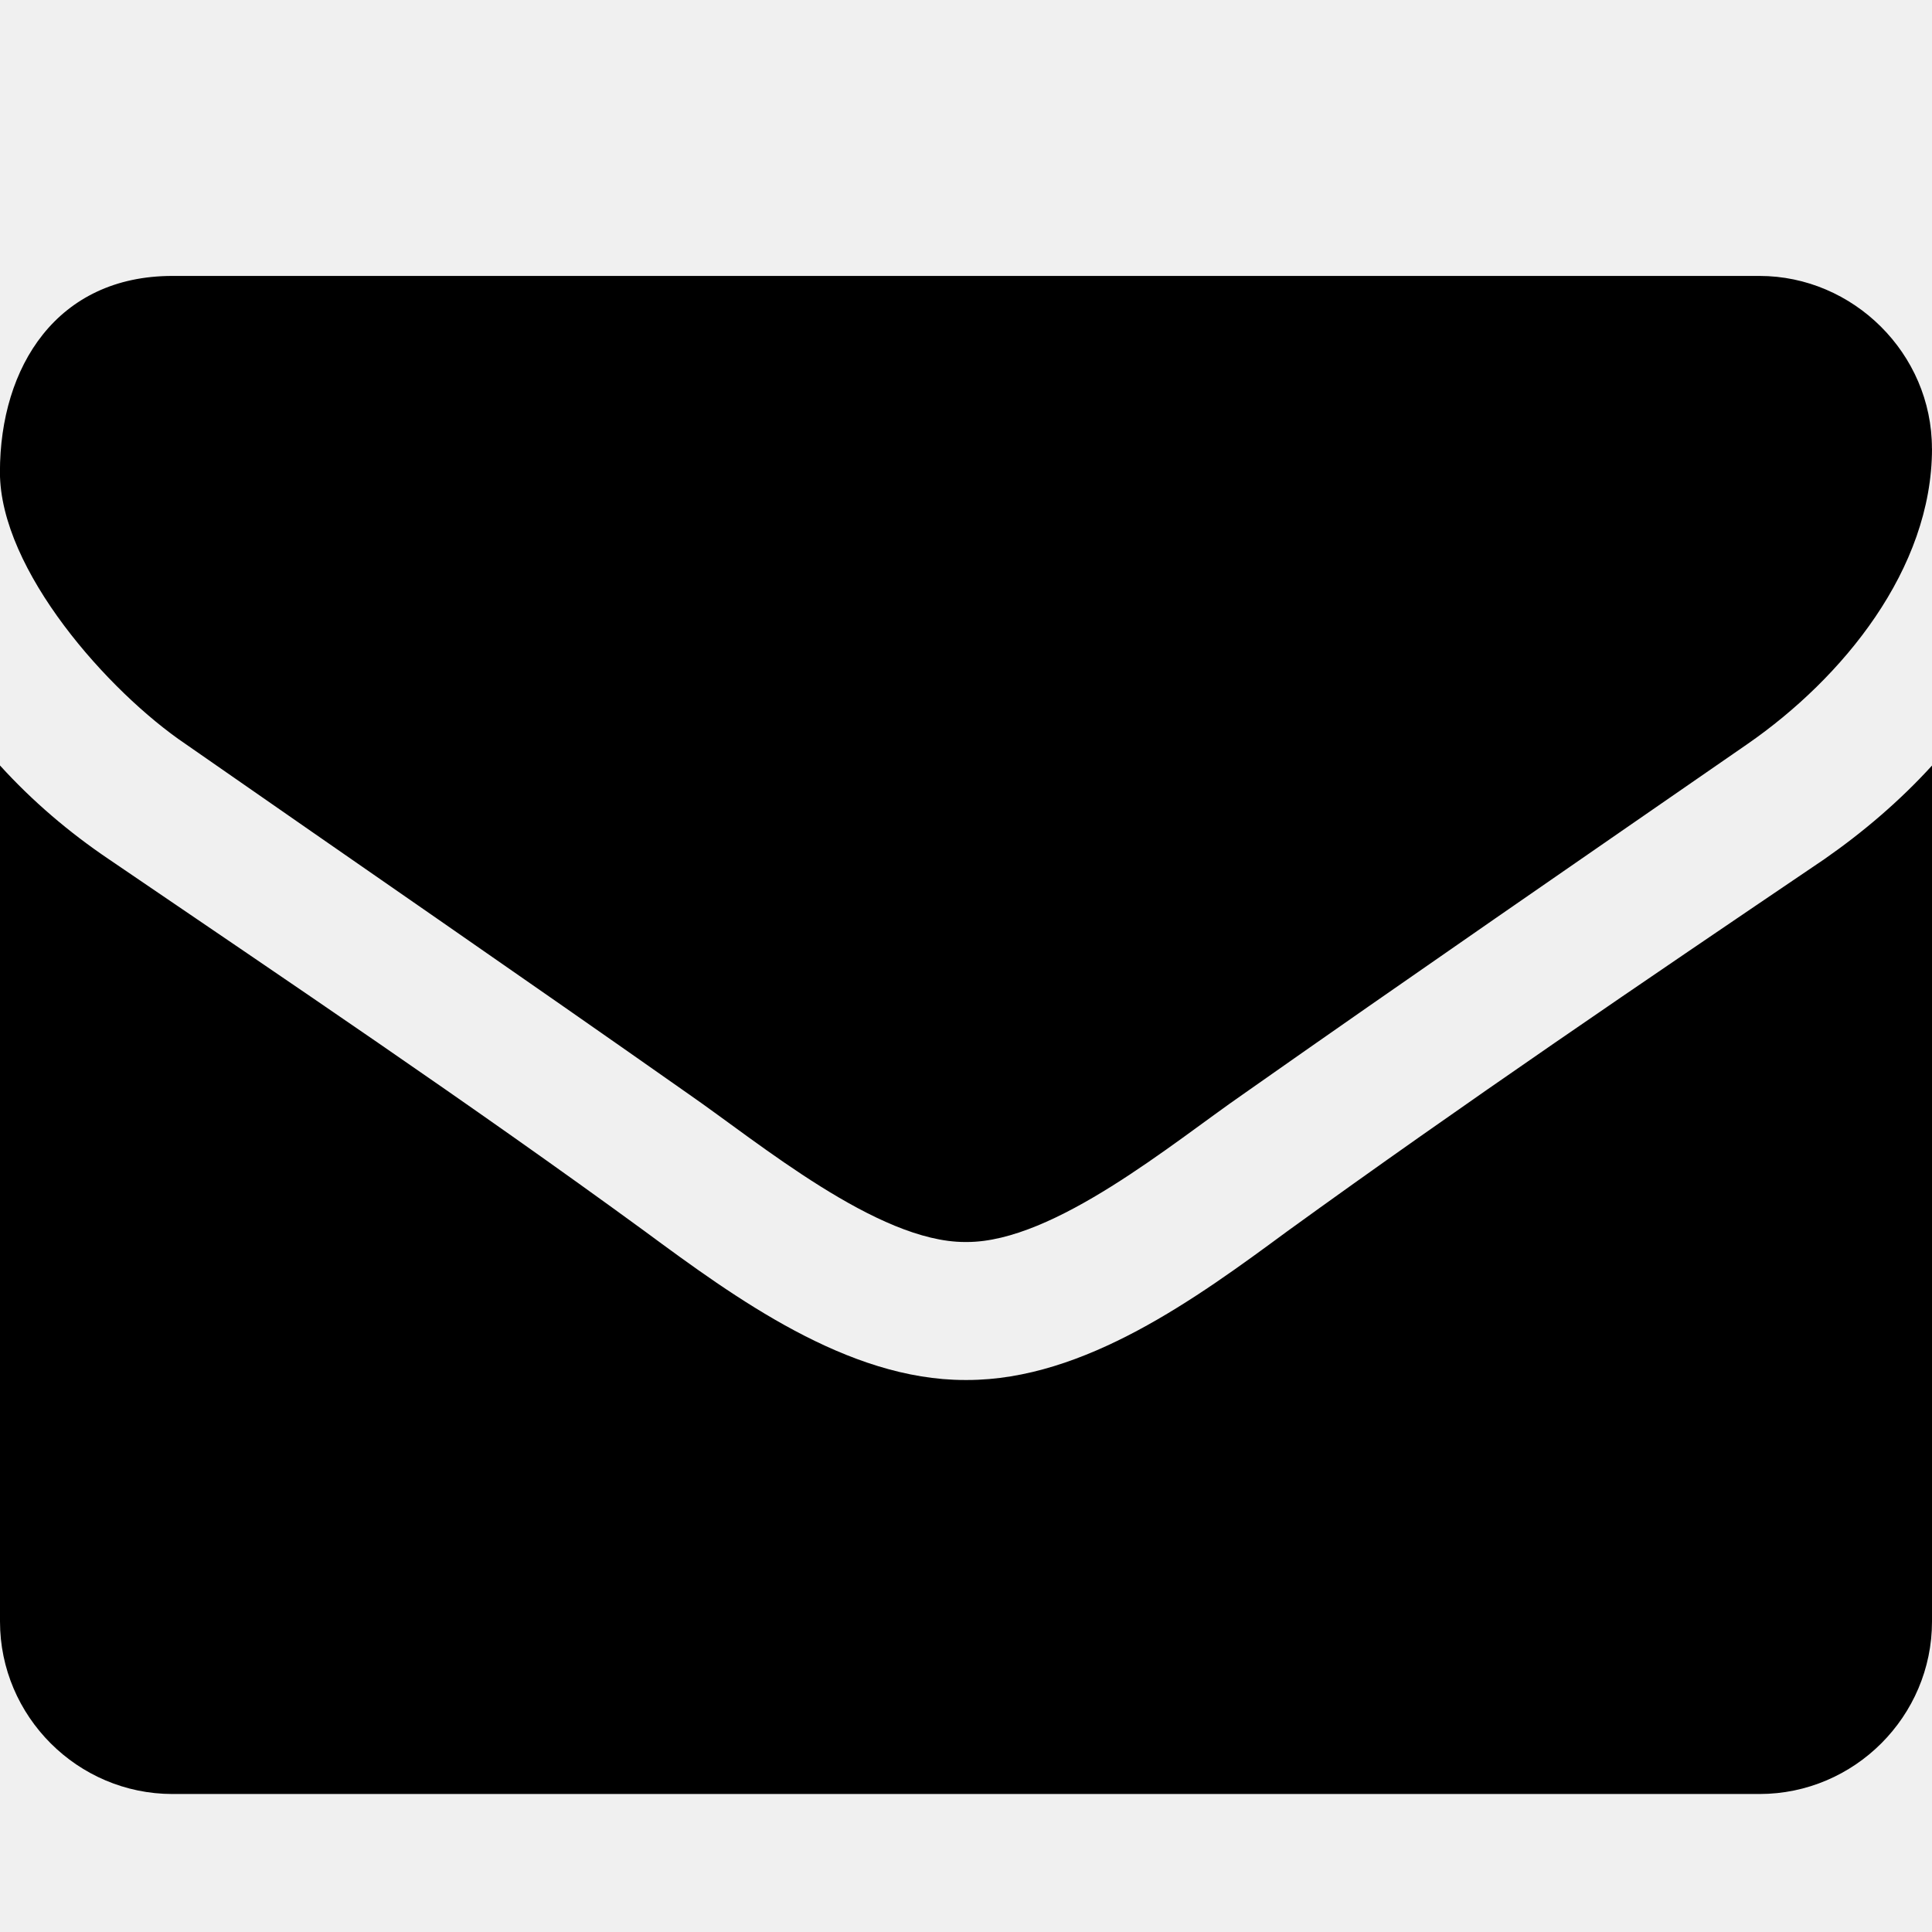
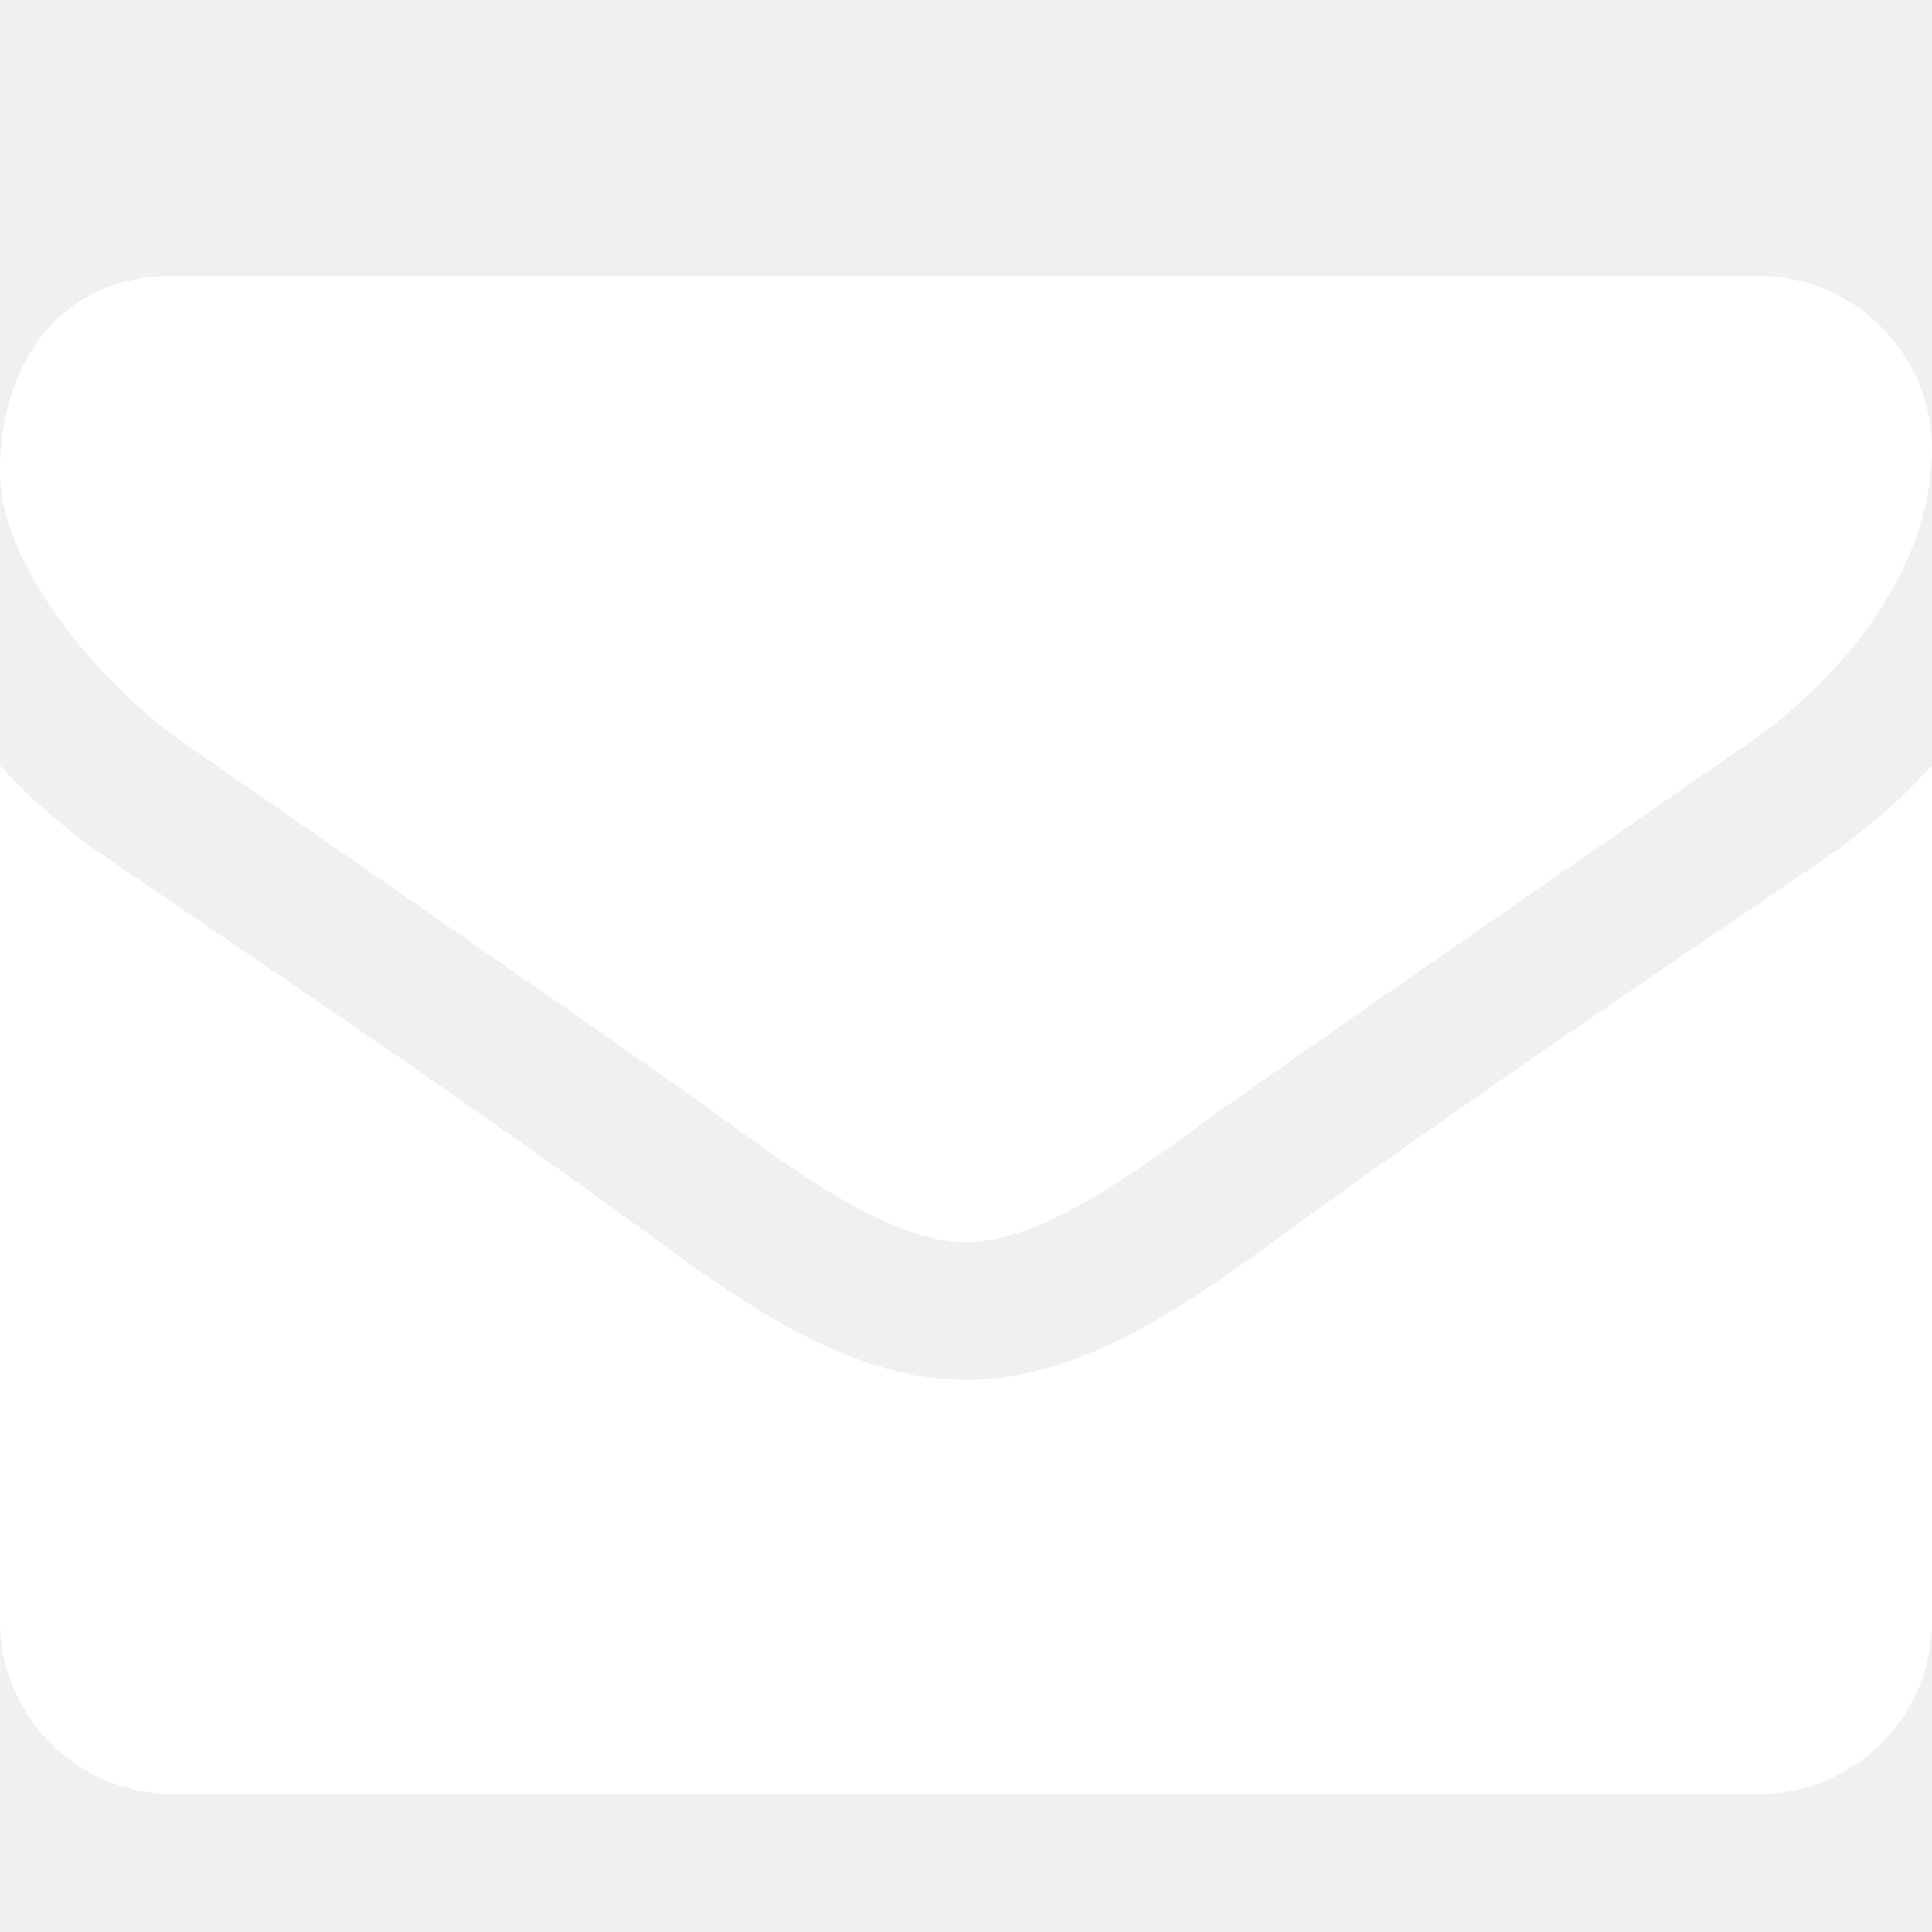
<svg xmlns="http://www.w3.org/2000/svg" version="1.1" width="28" height="28" viewBox="0 0 28 28">
-   <path d="M28 11.094v12.406c0 1.375-1.125 2.5-2.5 2.5h-23c-1.375 0-2.5-1.125-2.5-2.5v-12.406c0.469 0.516 1 0.969 1.578 1.359 2.594 1.766 5.219 3.531 7.766 5.391 1.313 0.969 2.938 2.156 4.641 2.156h0.031c1.703 0 3.328-1.188 4.641-2.156 2.547-1.844 5.172-3.625 7.781-5.391 0.562-0.391 1.094-0.844 1.563-1.359zM28 6.5c0 1.75-1.297 3.328-2.672 4.281-2.438 1.687-4.891 3.375-7.313 5.078-1.016 0.703-2.734 2.141-4 2.141h-0.031c-1.266 0-2.984-1.437-4-2.141-2.422-1.703-4.875-3.391-7.297-5.078-1.109-0.75-2.688-2.516-2.688-3.938 0-1.531 0.828-2.844 2.5-2.844h23c1.359 0 2.5 1.125 2.5 2.5z" />
+   <style type="text/css">
+   .st0 {
+     fill: #FFFFFF;
+   }
+   </style>
+   <path class="st0" d="M28 11.094v12.406c0 1.375-1.125 2.5-2.5 2.5h-23c-1.375 0-2.5-1.125-2.5-2.5v-12.406c0.469 0.516 1 0.969 1.578 1.359 2.594 1.766 5.219 3.531 7.766 5.391 1.313 0.969 2.938 2.156 4.641 2.156h0.031c1.703 0 3.328-1.188 4.641-2.156 2.547-1.844 5.172-3.625 7.781-5.391 0.562-0.391 1.094-0.844 1.563-1.359zM28 6.5c0 1.75-1.297 3.328-2.672 4.281-2.438 1.687-4.891 3.375-7.313 5.078-1.016 0.703-2.734 2.141-4 2.141h-0.031c-1.266 0-2.984-1.437-4-2.141-2.422-1.703-4.875-3.391-7.297-5.078-1.109-0.75-2.688-2.516-2.688-3.938 0-1.531 0.828-2.844 2.5-2.844h23c1.359 0 2.5 1.125 2.5 2.5z" />
</svg>
